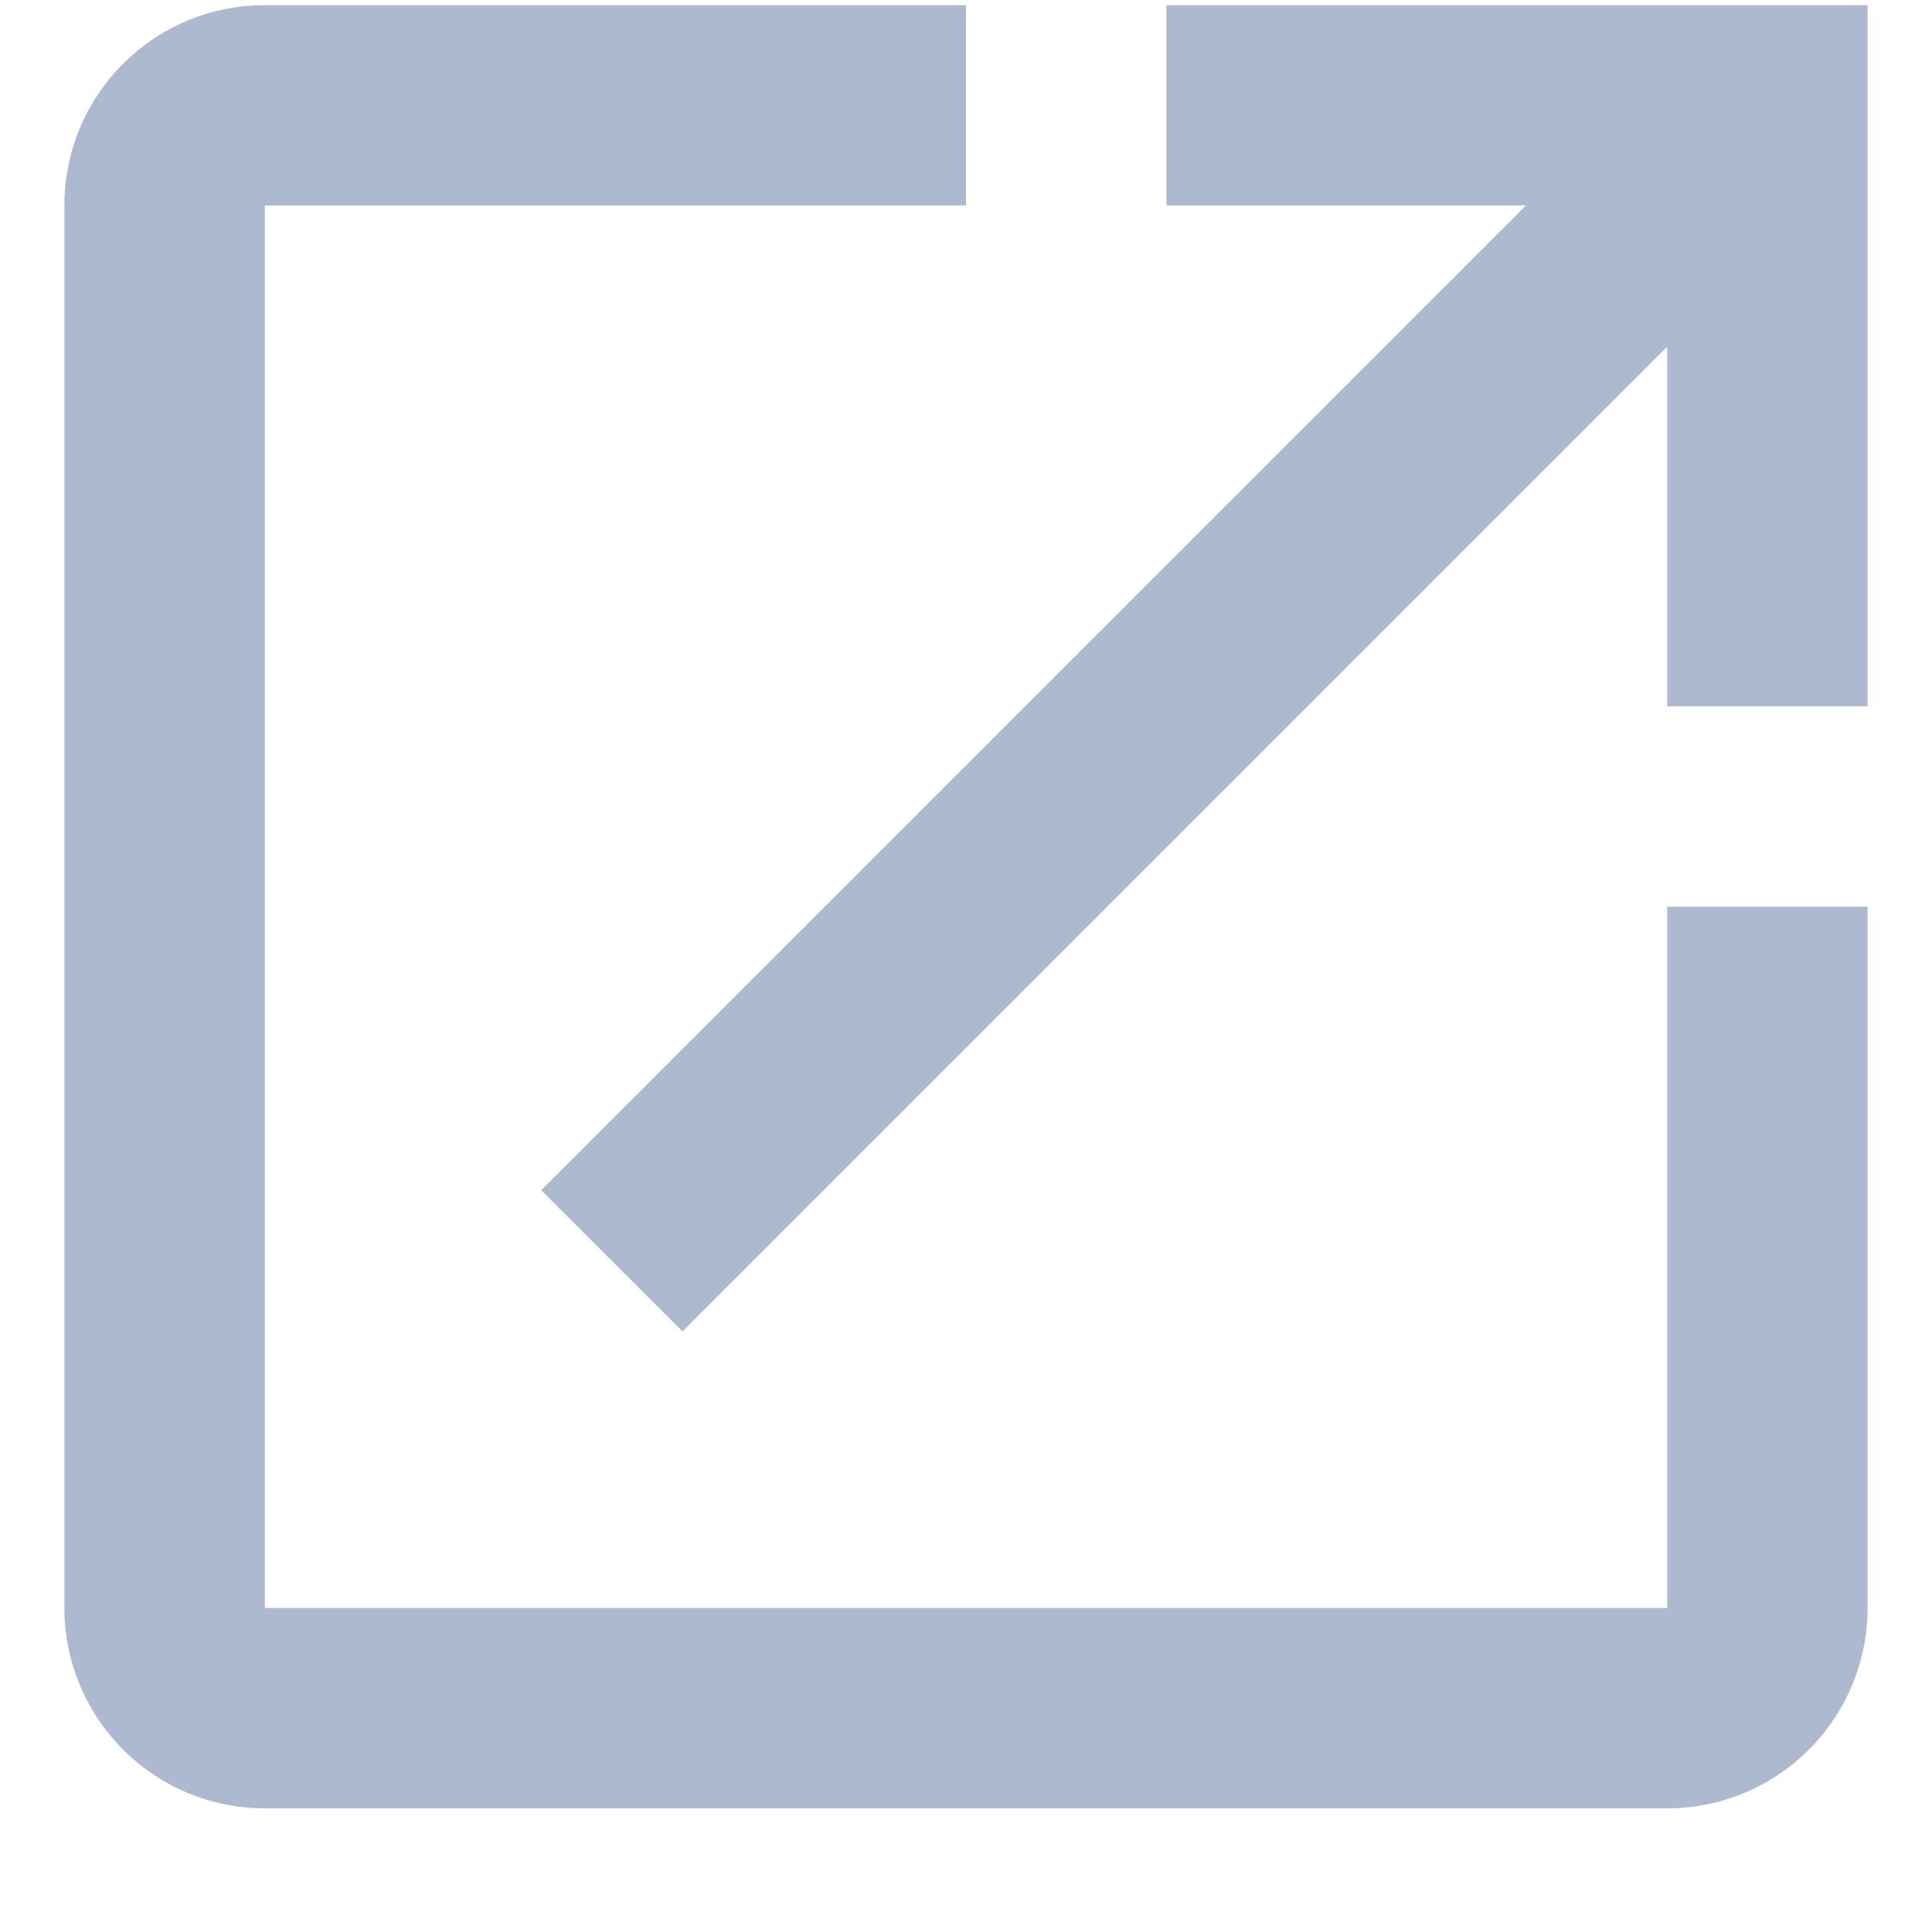
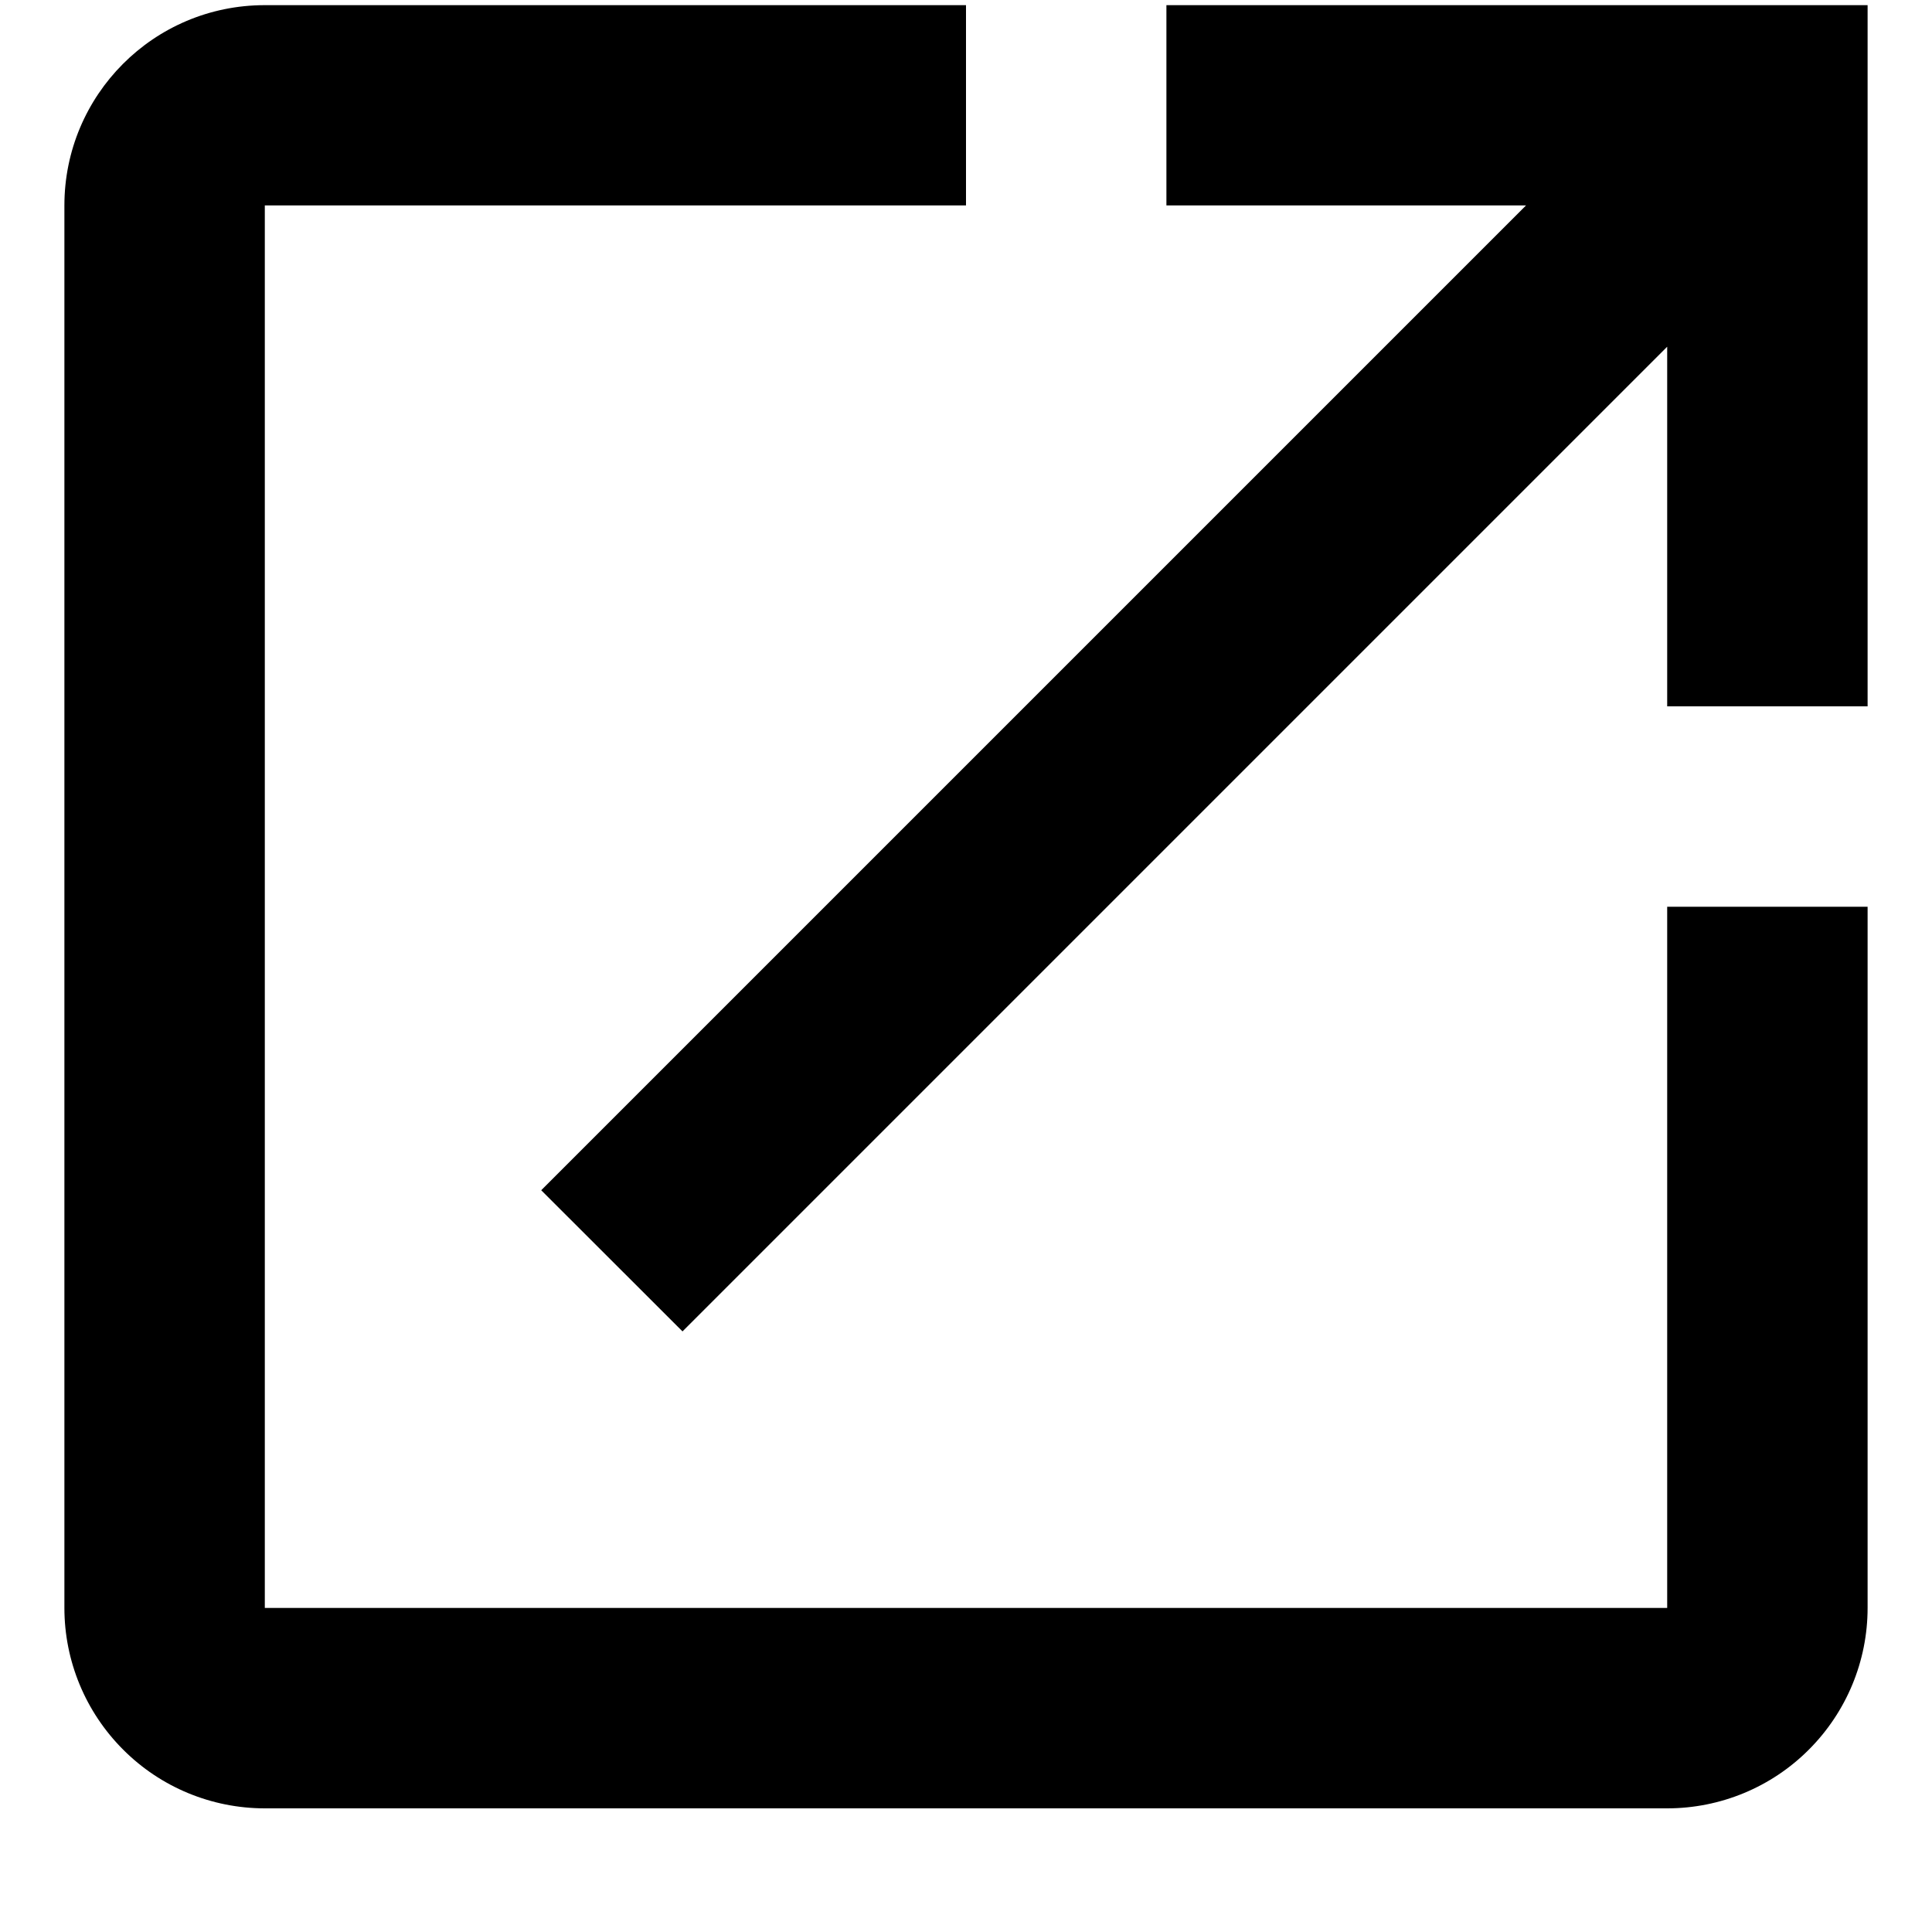
- <svg xmlns="http://www.w3.org/2000/svg" width="15" height="15" viewBox="0 0 15 15" fill="none">
-   <path d="M9.056 0.04V1.595H11.848L4.202 9.241L5.299 10.337L12.944 2.692V5.484H14.5V0.04H9.056ZM12.944 12.484H2.056V1.595H7.5V0.04H2.056C1.192 0.04 0.5 0.74 0.5 1.595V12.484C0.5 12.897 0.664 13.292 0.956 13.584C1.247 13.876 1.643 14.04 2.056 14.04H12.944C13.357 14.04 13.753 13.876 14.044 13.584C14.336 13.292 14.5 12.897 14.5 12.484V7.04H12.944V12.484Z" fill="#ADB9CE" />
+ <svg xmlns="http://www.w3.org/2000/svg" width="1em" height="1em" viewBox="0 0 15 15" fill="none">
+   <path d="M9.056 0.04V1.595H11.848L4.202 9.241L5.299 10.337L12.944 2.692V5.484H14.5V0.04H9.056ZM12.944 12.484H2.056V1.595H7.5V0.04H2.056C1.192 0.04 0.5 0.74 0.5 1.595V12.484C0.5 12.897 0.664 13.292 0.956 13.584C1.247 13.876 1.643 14.04 2.056 14.04H12.944C13.357 14.04 13.753 13.876 14.044 13.584C14.336 13.292 14.5 12.897 14.5 12.484V7.04H12.944V12.484Z" fill="currentColor" />
</svg>
